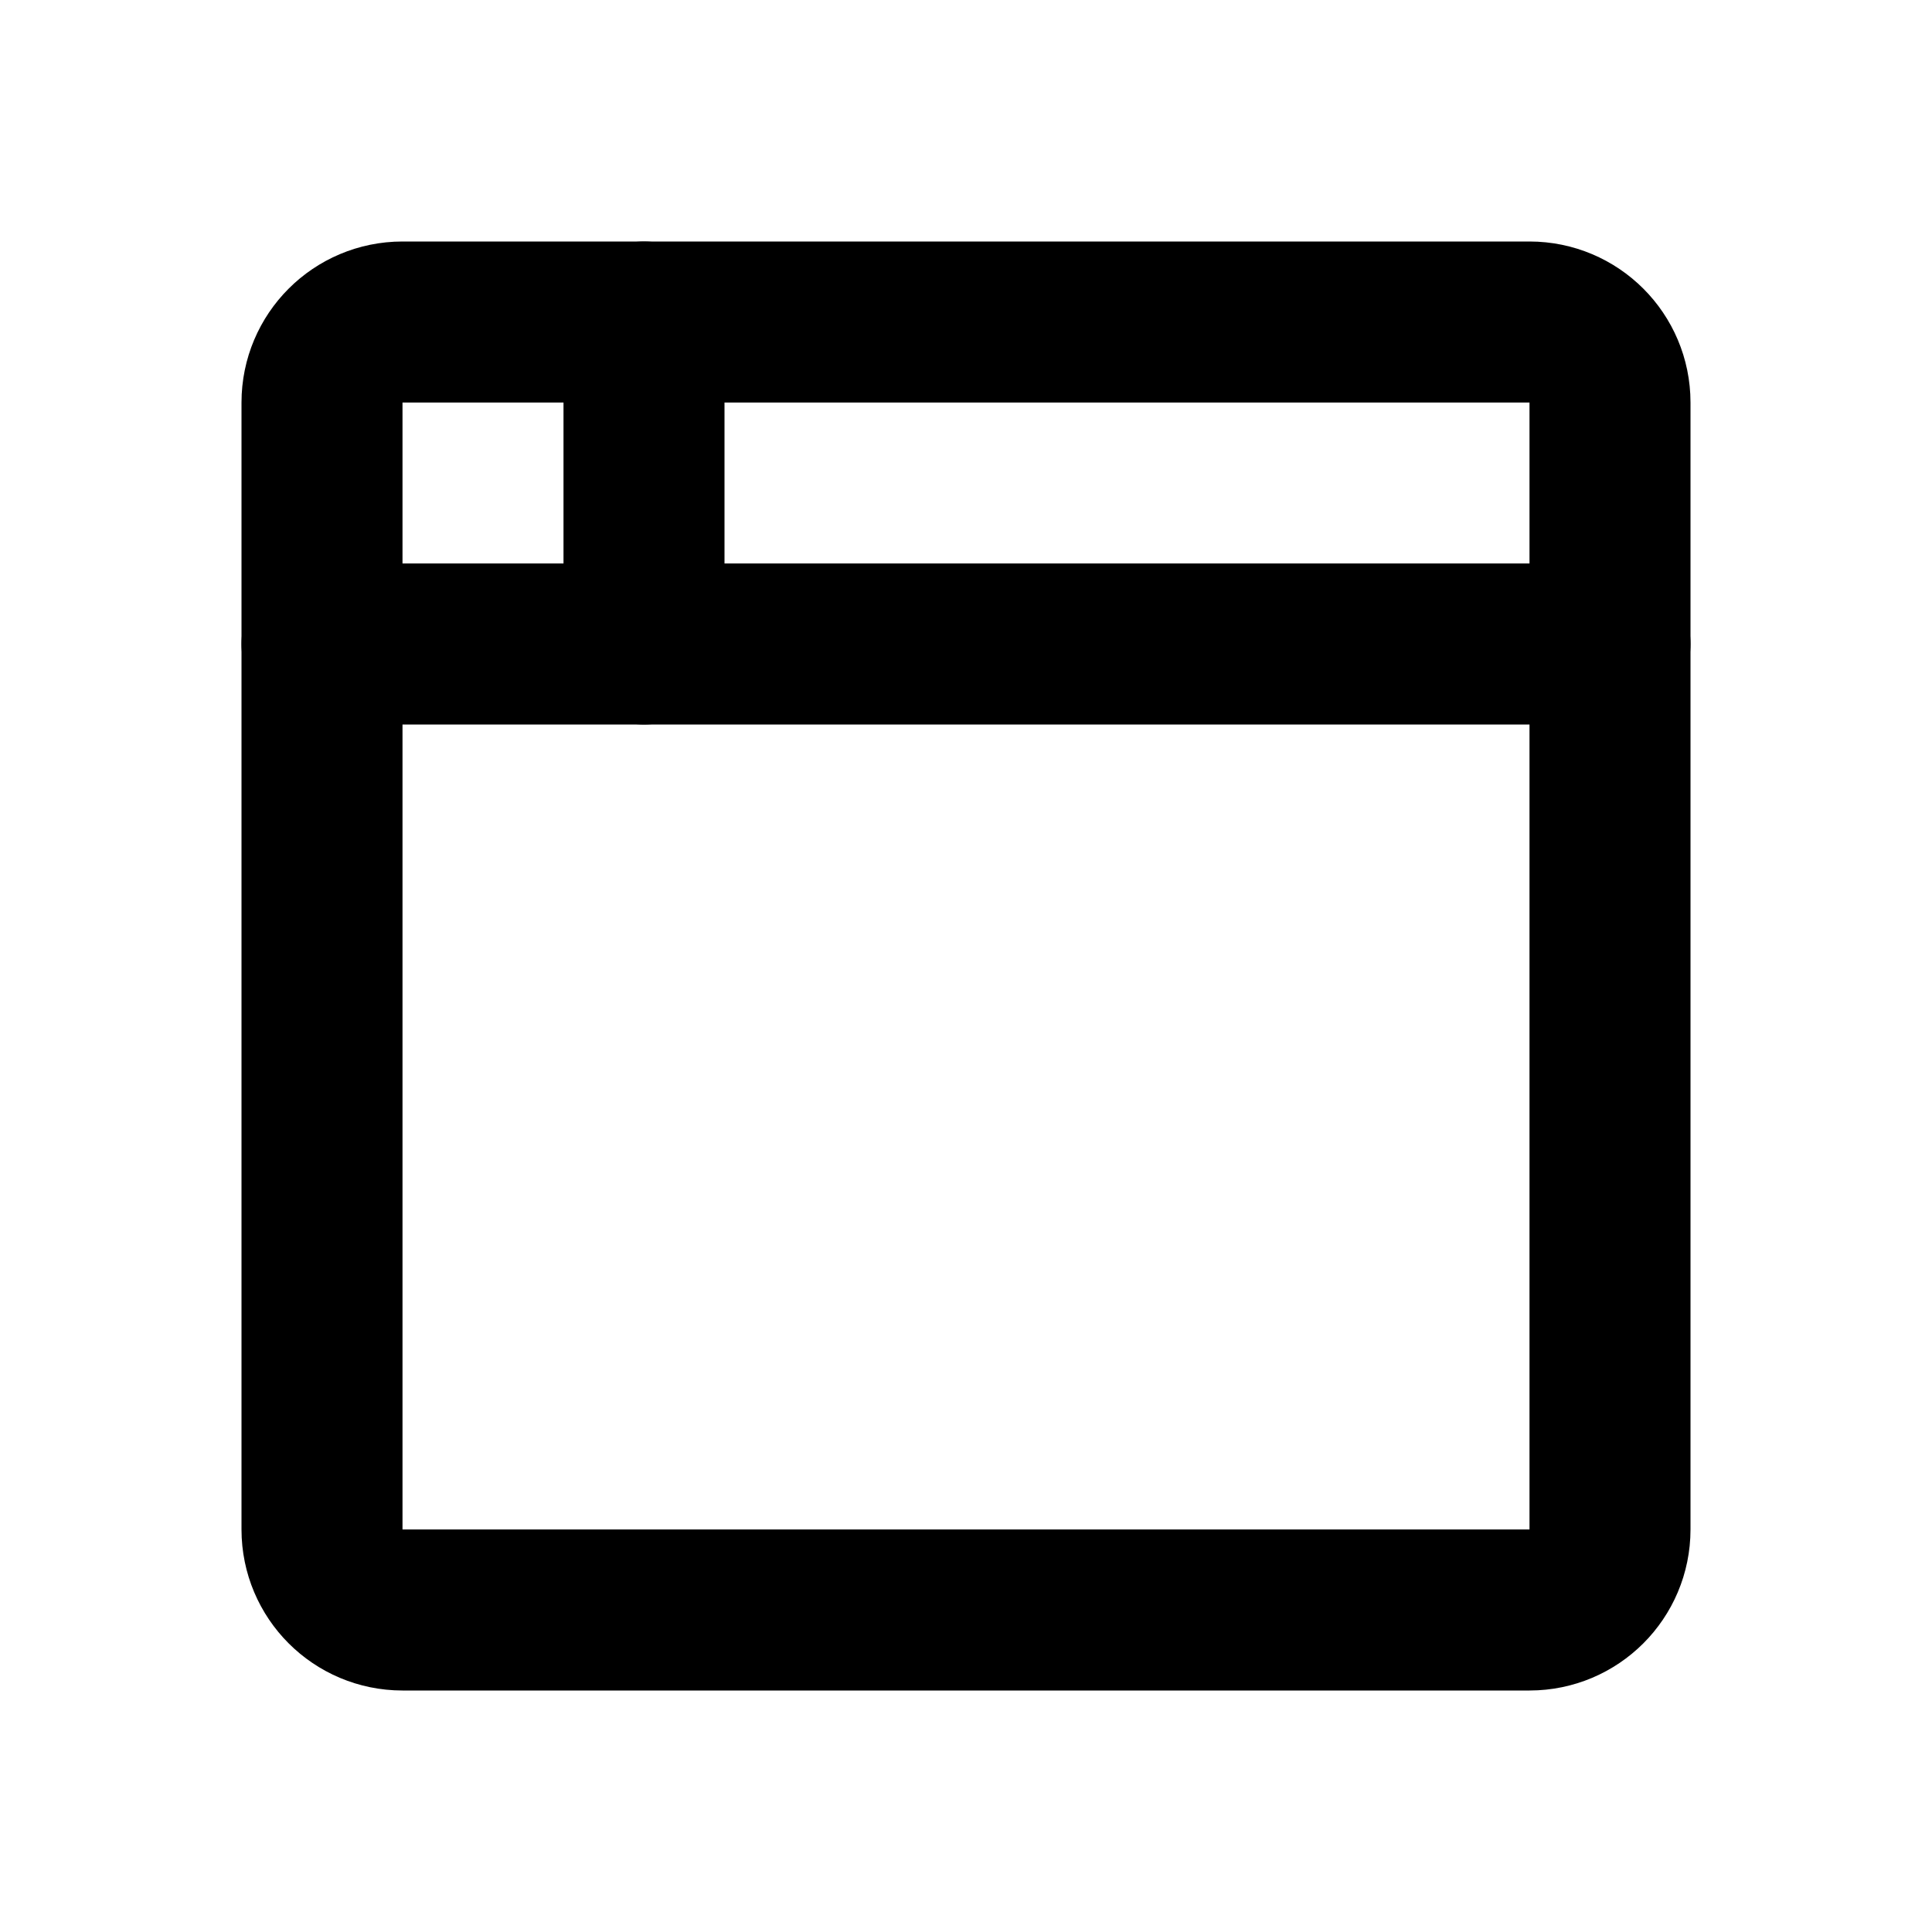
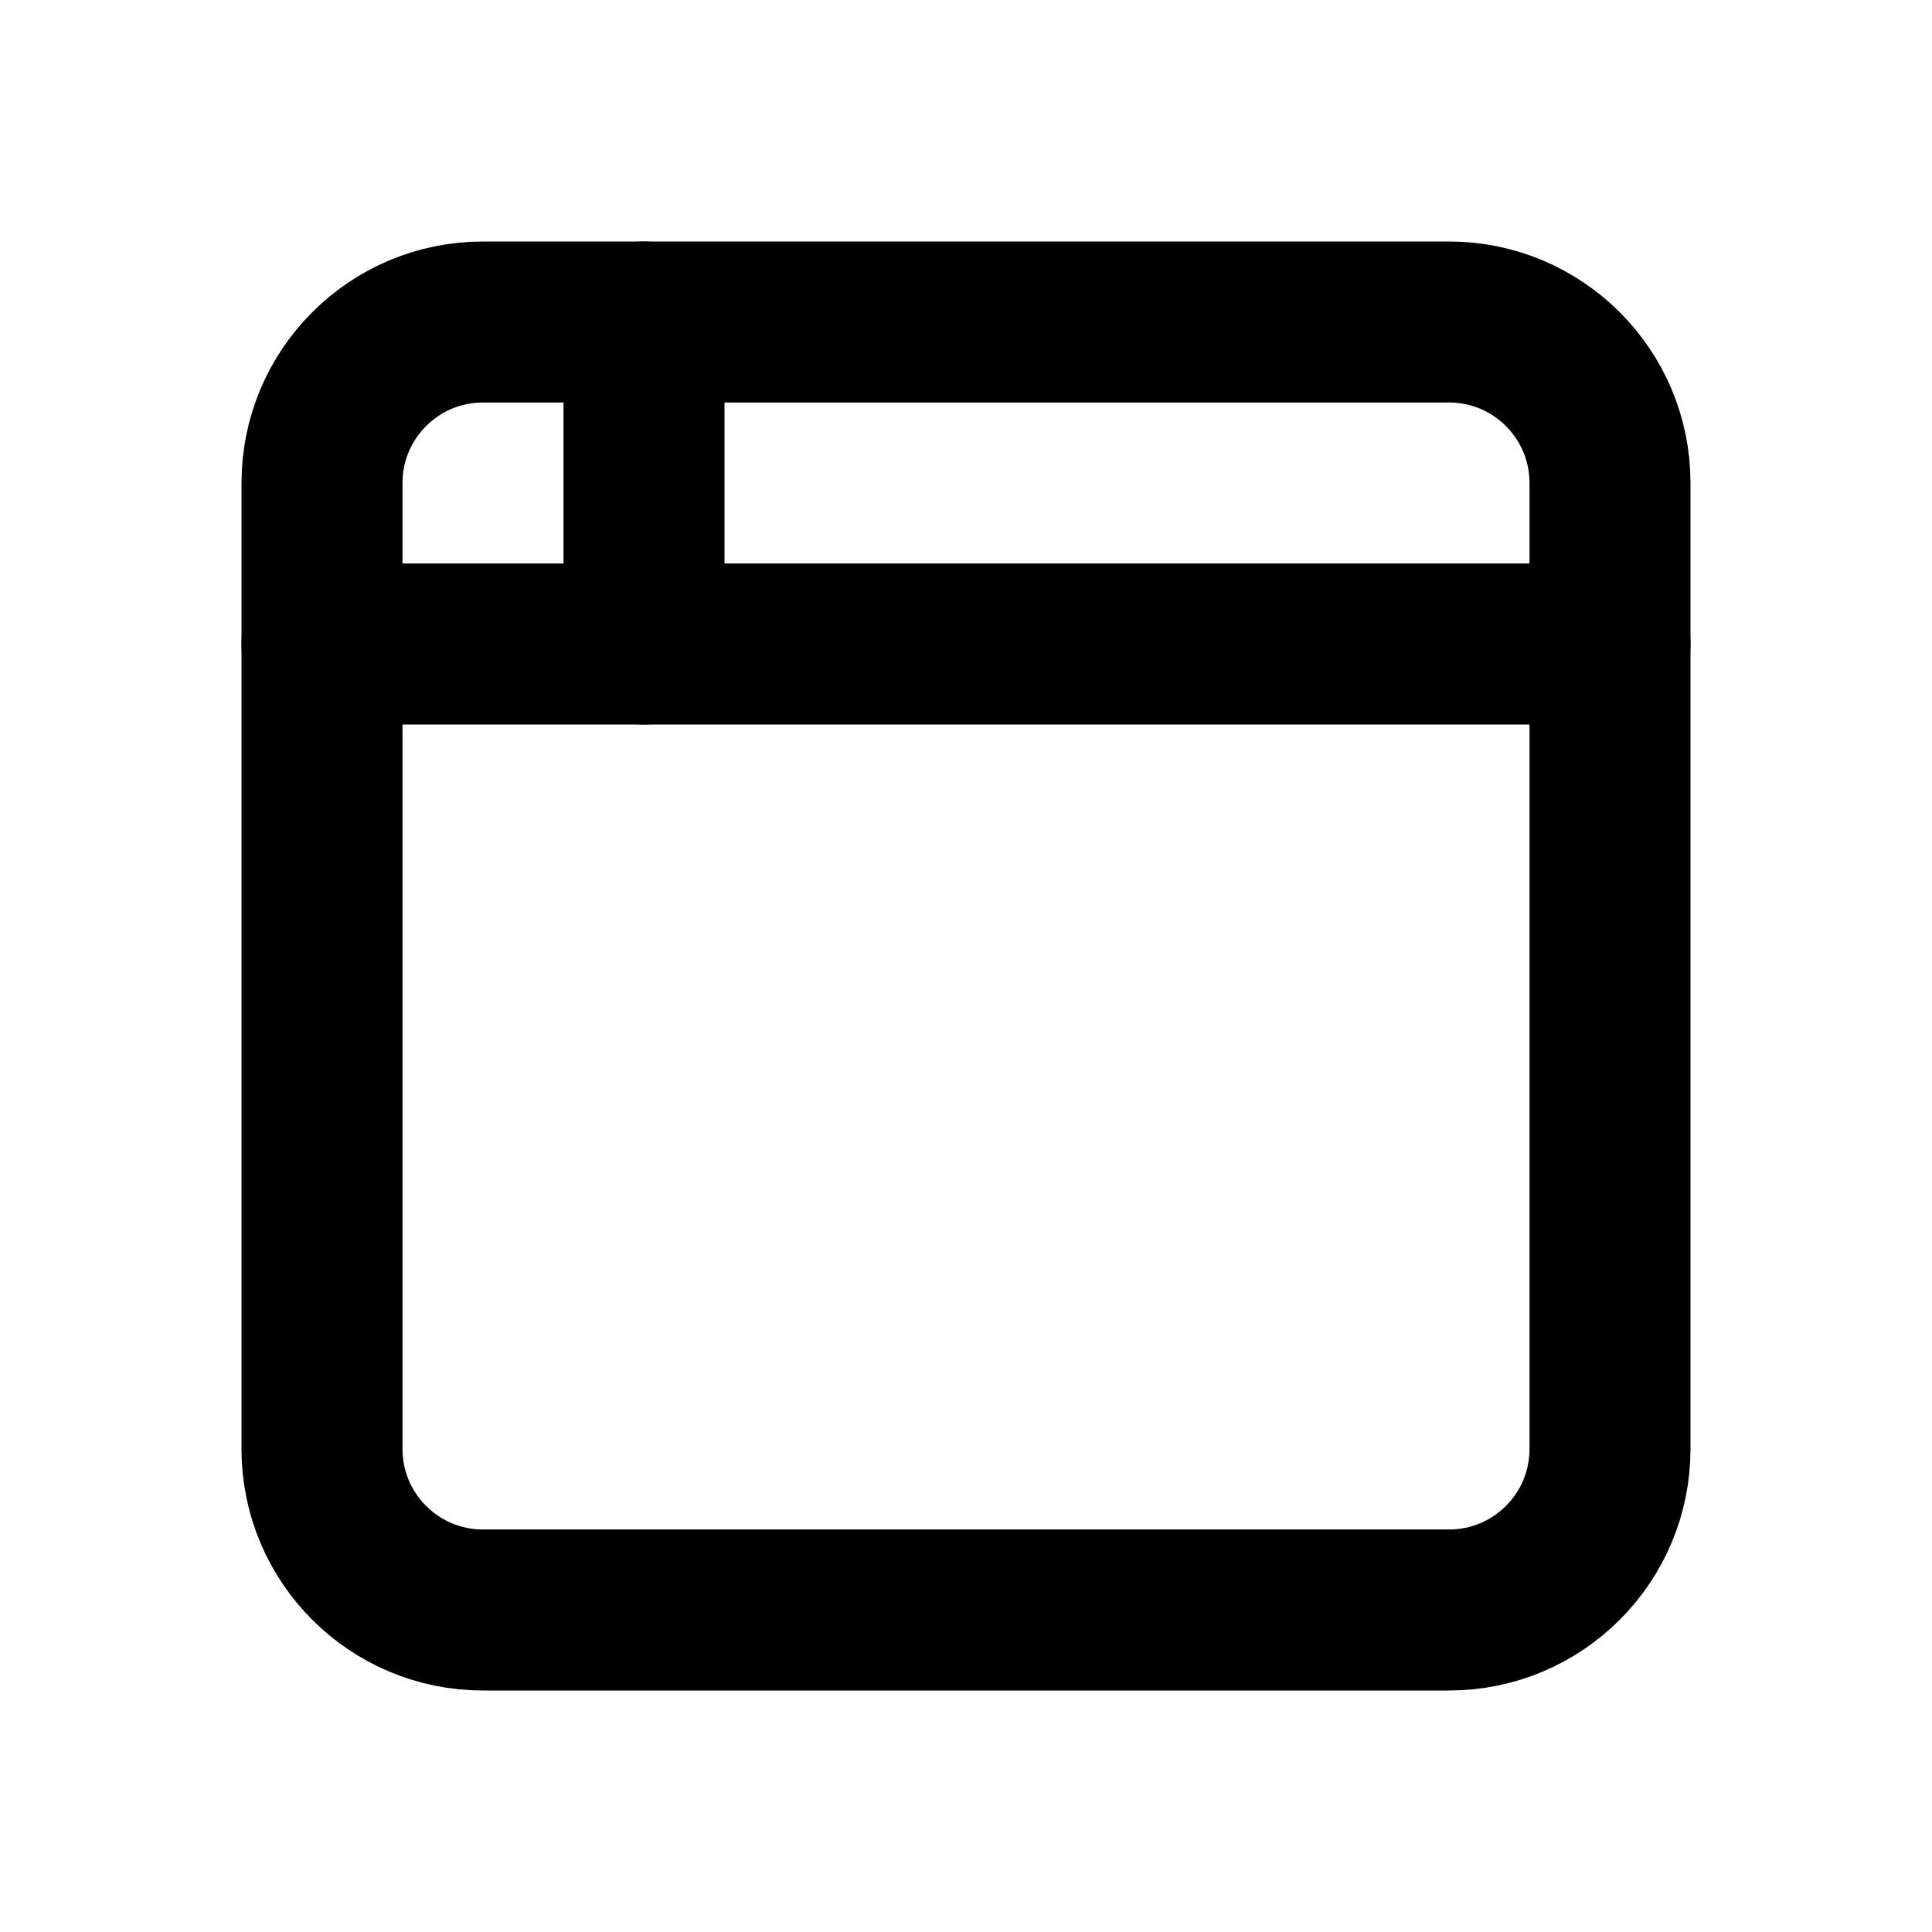
<svg xmlns="http://www.w3.org/2000/svg" width="24" height="24" viewBox="0 0 24 24" fill="none" stroke="currentColor" stroke-width="2" stroke-linecap="round" stroke-linejoin="round">
  <path stroke="none" d="M0 0h24v24H0z" fill="none" />
-   <path d="M4 4m0 1a1 1 0 0 1 1 -1h14a1 1 0 0 1 1 1v14a1 1 0 0 1 -1 1h-14a1 1 0 0 1 -1 -1z" />
-   <path d="M4 8l16 0" />
-   <path d="M8 4l0 4" />
+   <path d="M4 8h16" />
+   <path d="M4 4m0 2a2 2 0 0 1 2 -2h12a2 2 0 0 1 2 2v12a2 2 0 0 1 -2 2h-12a2 2 0 0 1 -2 -2z" />
+   <path d="M8 4v4" />
</svg>
